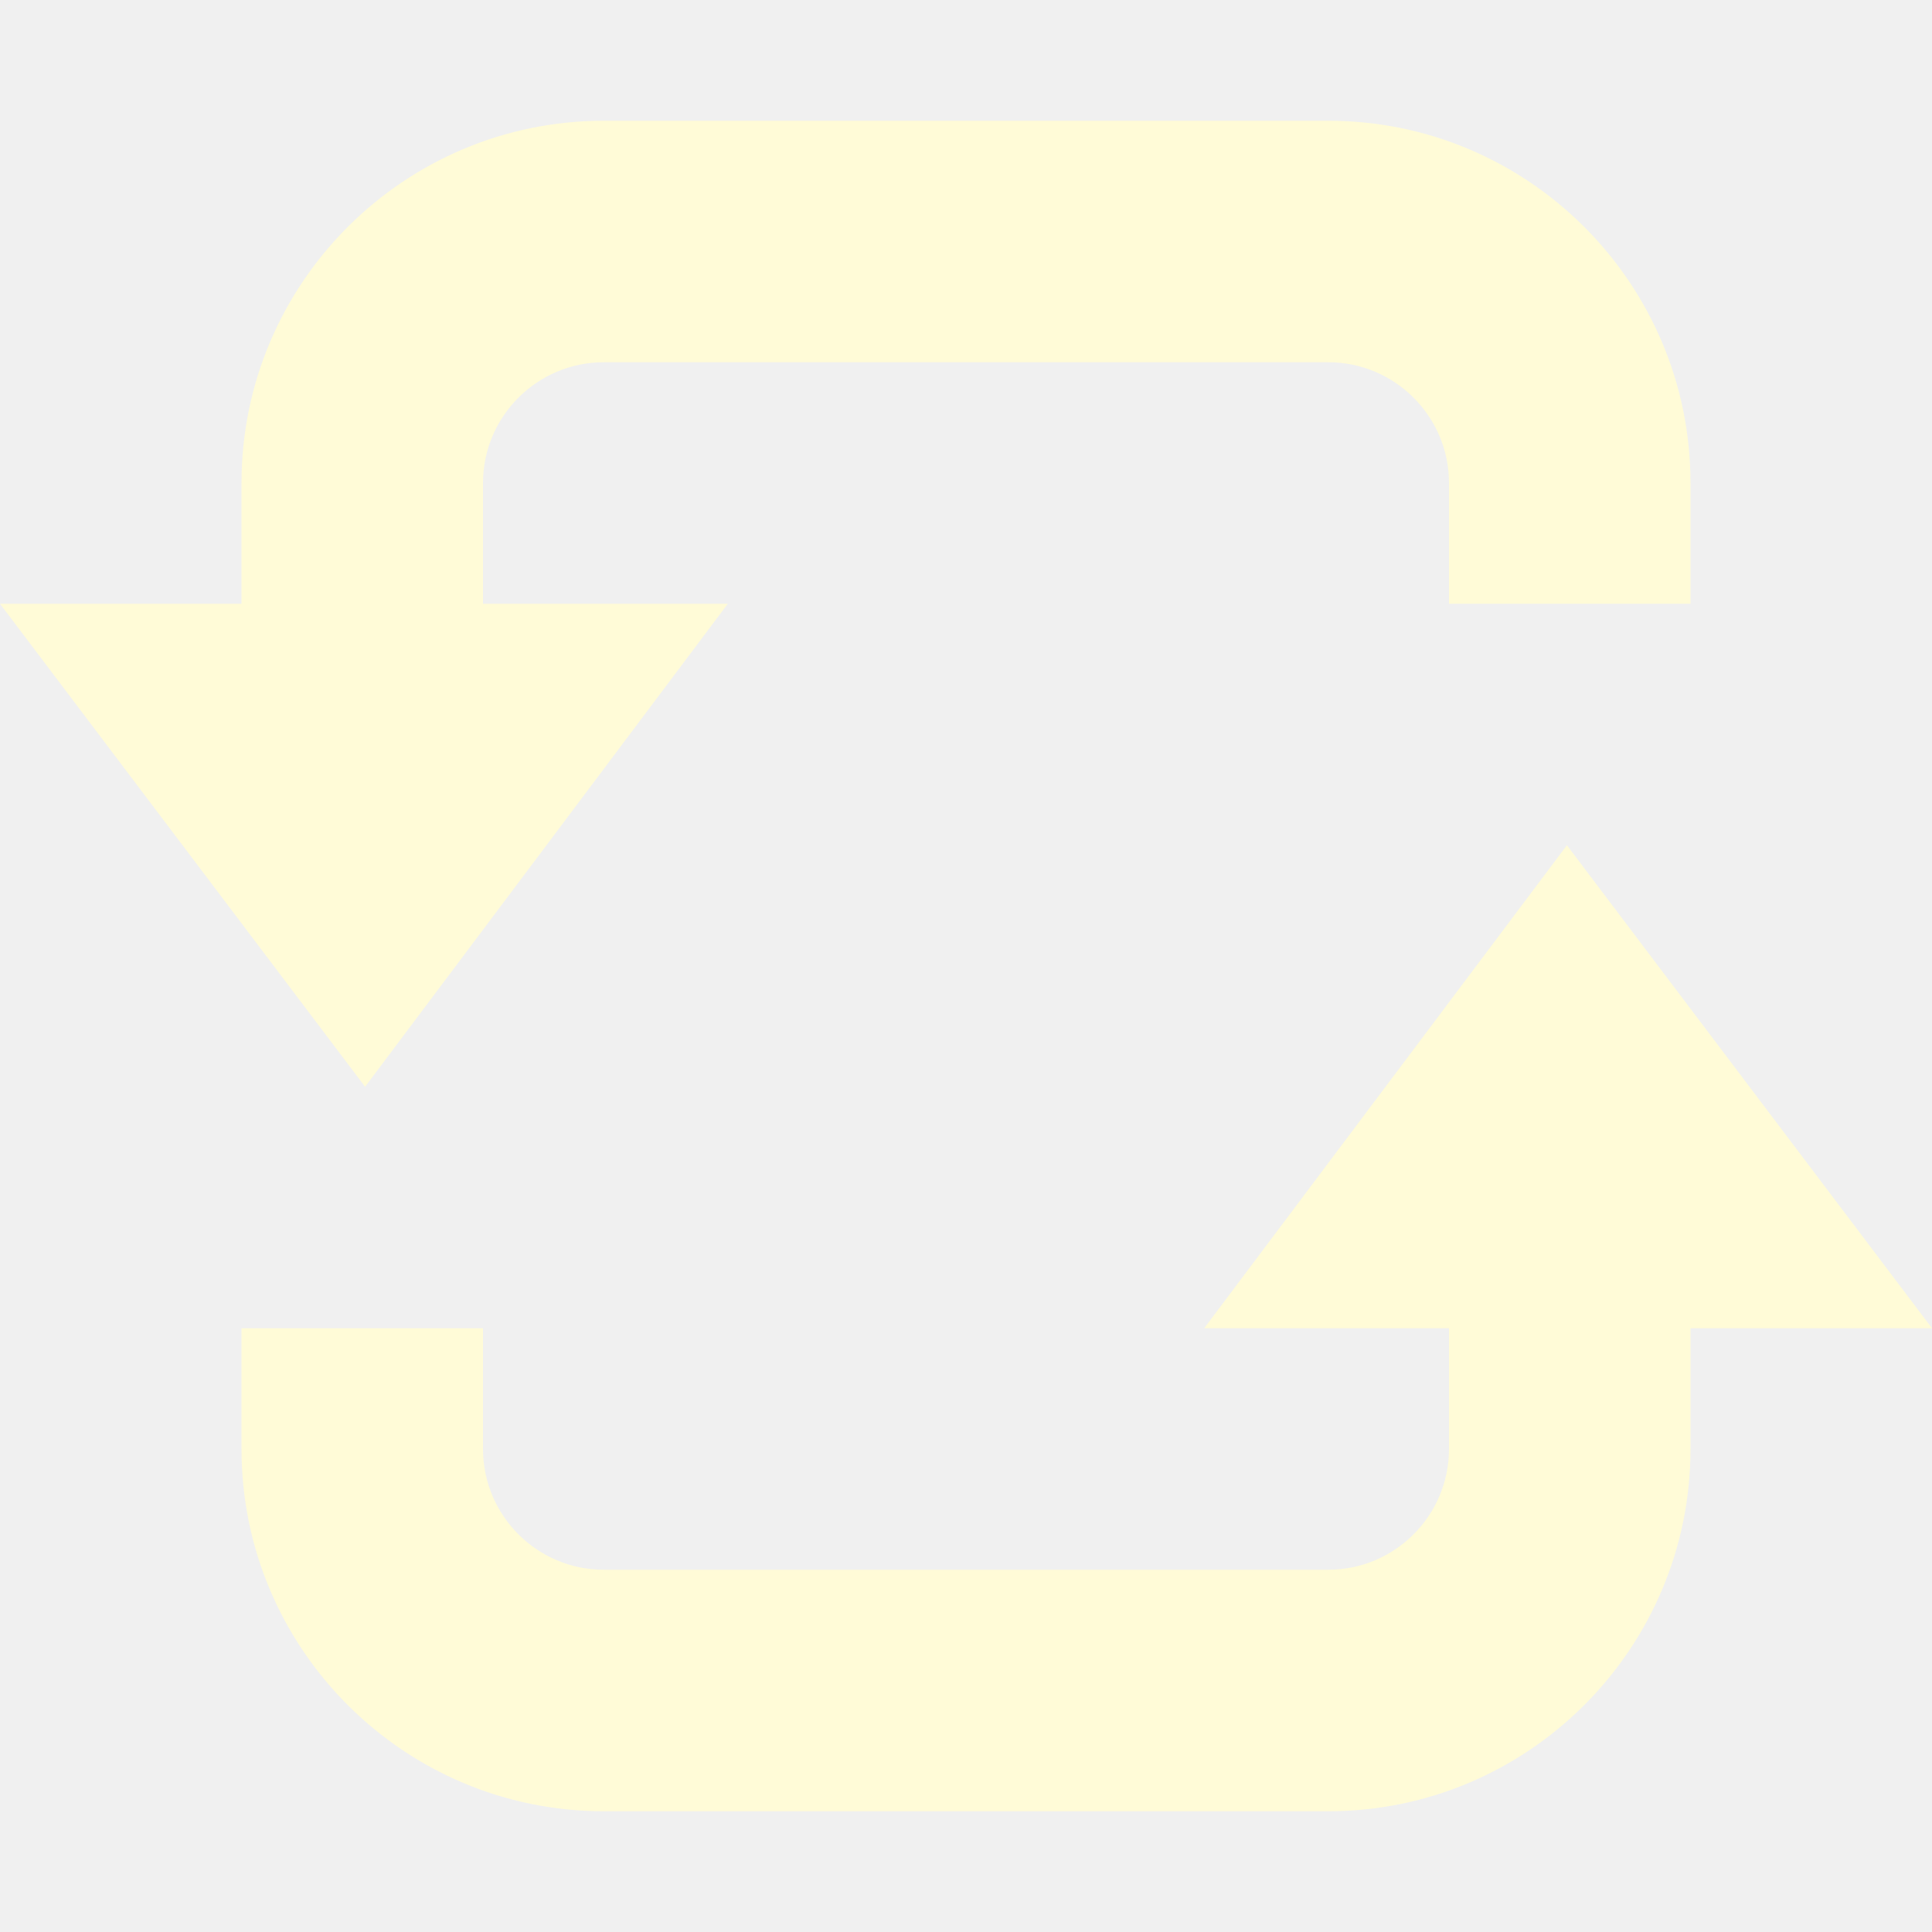
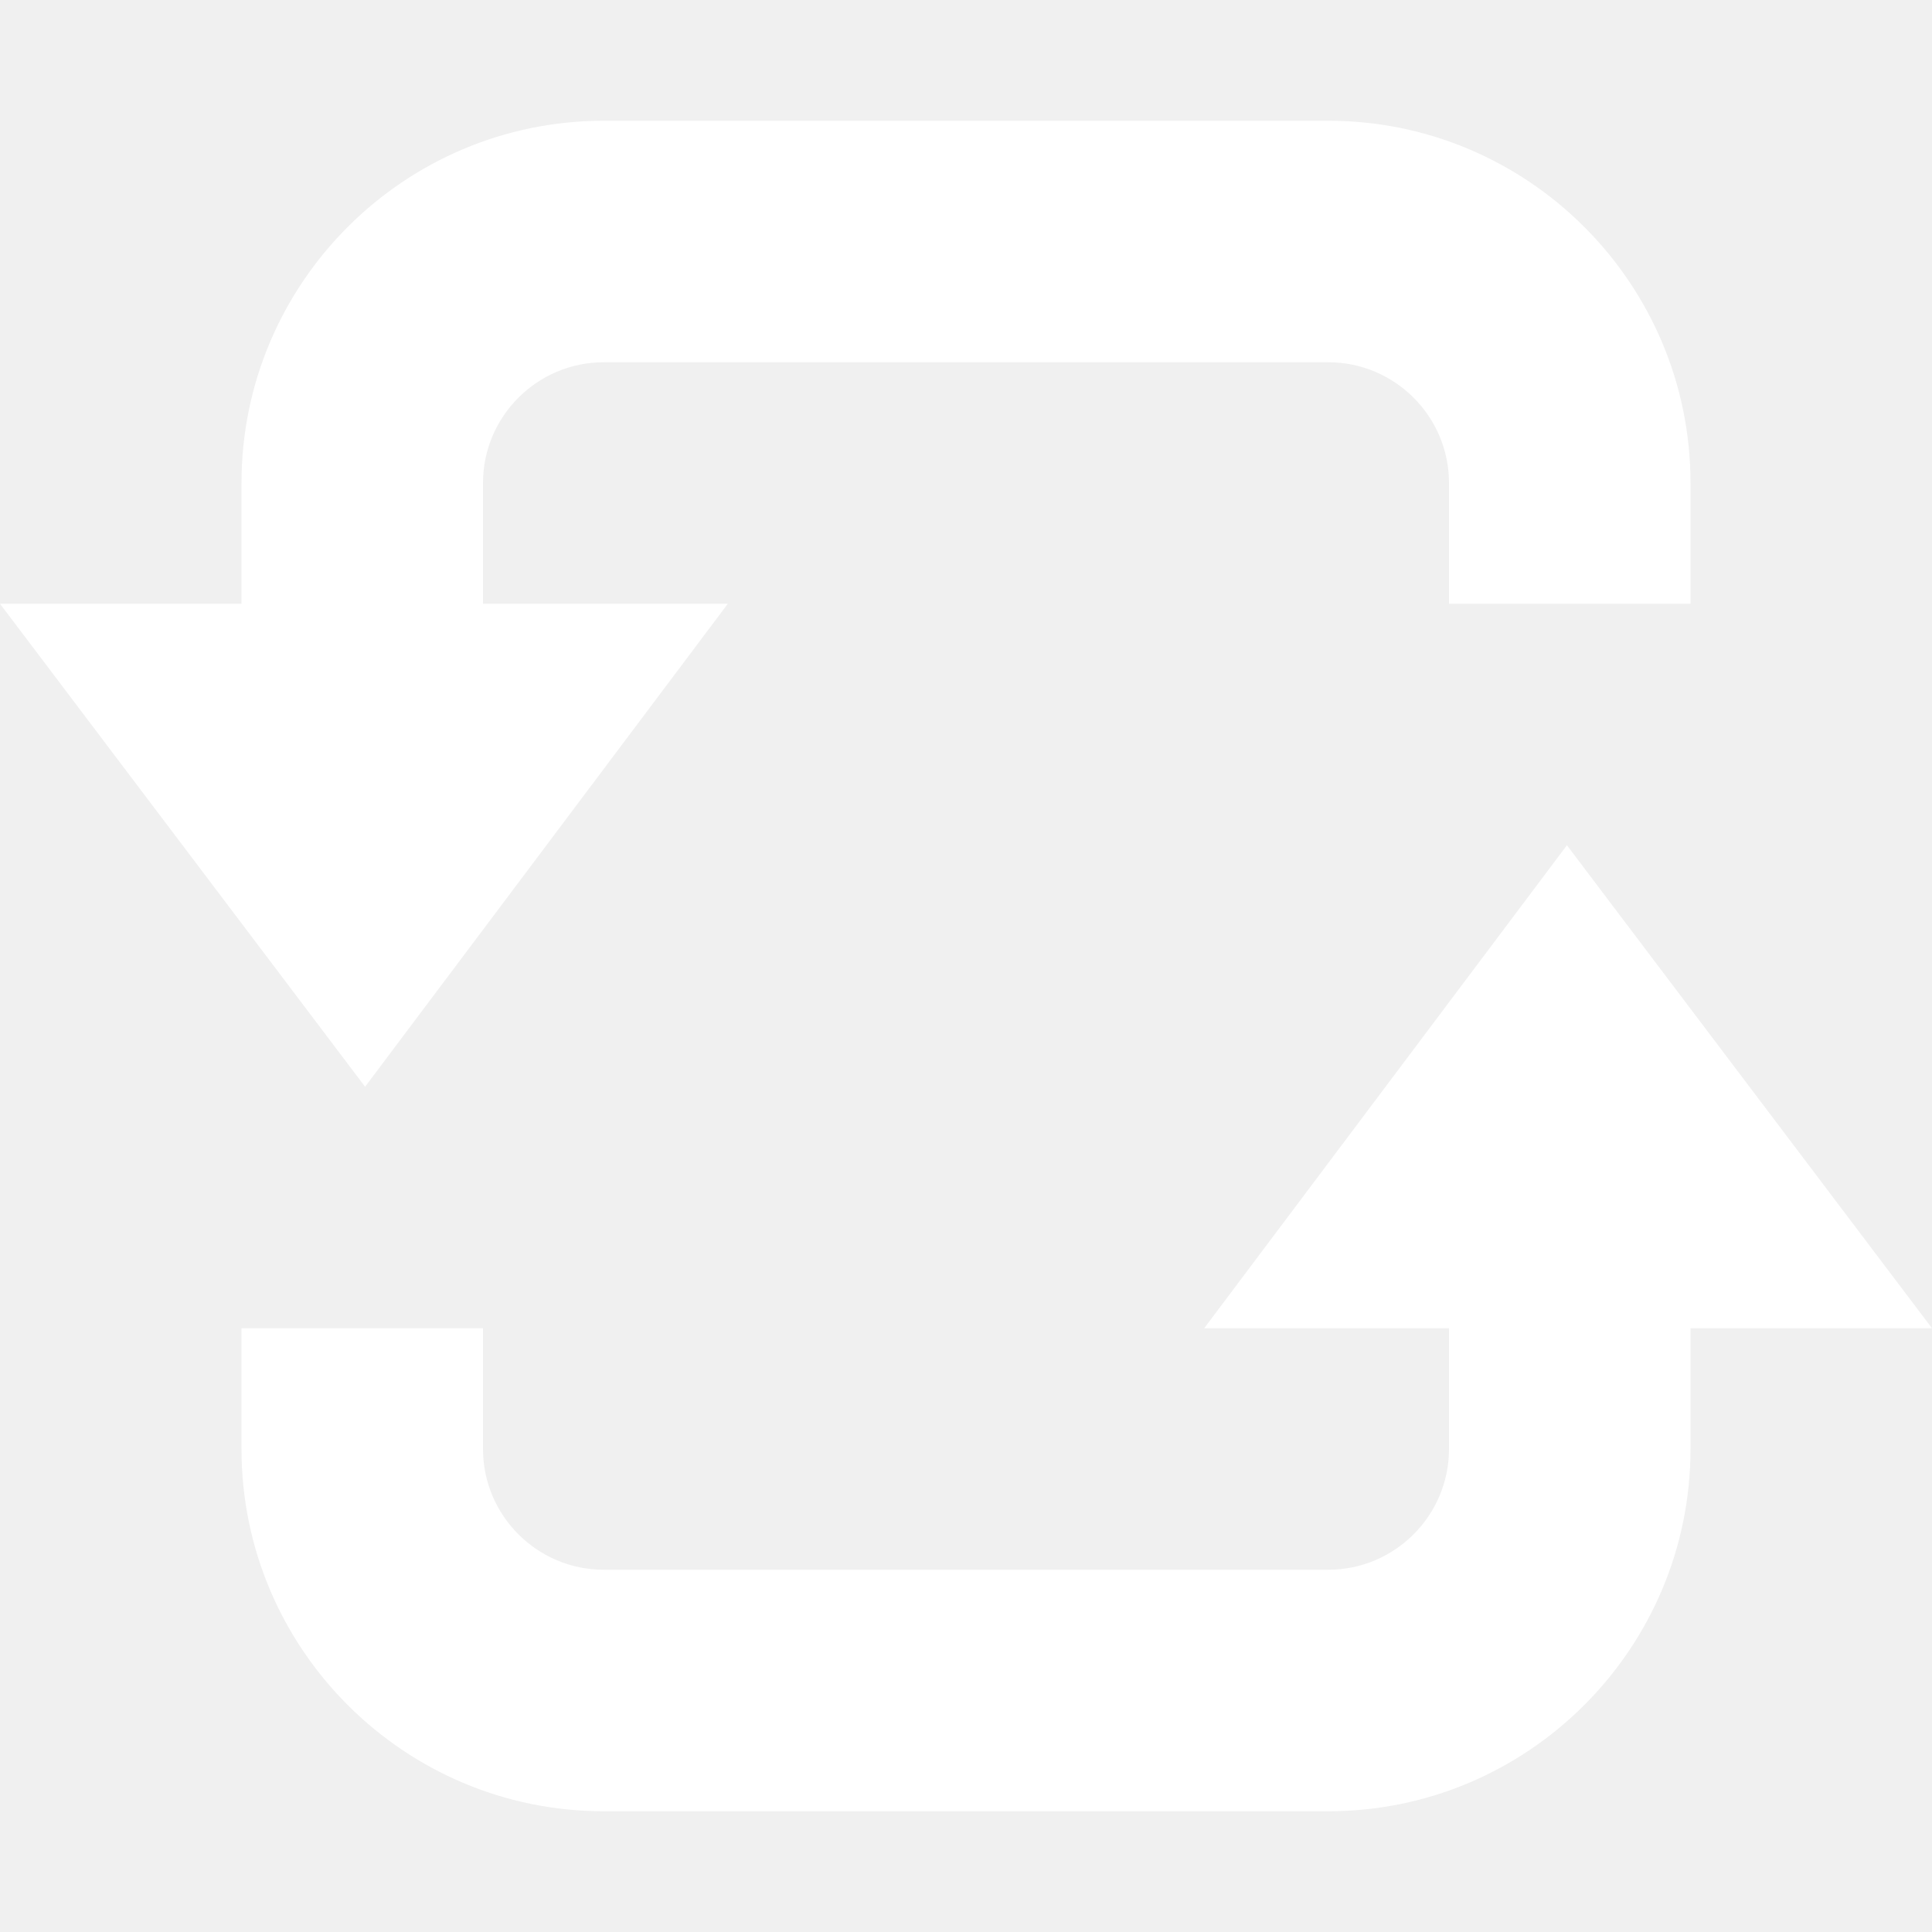
<svg xmlns="http://www.w3.org/2000/svg" height="800px" width="800px" version="1.1" id="Capa_1" viewBox="0 0 32 32" xml:space="preserve">
  <g>
    <g id="loop_x5F_alt2">
      <g>
-         <path style="fill:#FFFBD7;" d="M19.945,22l6.008-8L32,22h-4v2c0,3.309-2.691,6-6,6H10c-3.309,0-6-2.691-6-6v-2h4v2     c0,1.102,0.898,2,2,2h12c1.102,0,2-0.898,2-2v-2H19.945z" />
-         <path style="fill:#FFFBD7;" d="M12.055,10l-6.008,8L0,10h4V8c0-3.309,2.691-6,6-6h12c3.309,0,6,2.691,6,6v2h-4V8     c0-1.102-0.898-2-2-2H10C8.898,6,8,6.898,8,8v2H12.055z" />
+         <path style="fill:#fff;" d="M19.945,22l6.008-8L32,22h-4v2c0,3.309-2.691,6-6,6H10c-3.309,0-6-2.691-6-6v-2h4v2     c0,1.102,0.898,2,2,2h12c1.102,0,2-0.898,2-2v-2H19.945z" />
+         <path style="fill:#fff;" d="M12.055,10l-6.008,8L0,10h4V8c0-3.309,2.691-6,6-6h12c3.309,0,6,2.691,6,6v2h-4V8     c0-1.102-0.898-2-2-2H10C8.898,6,8,6.898,8,8v2H12.055z" />
      </g>
    </g>
  </g>
</svg>
